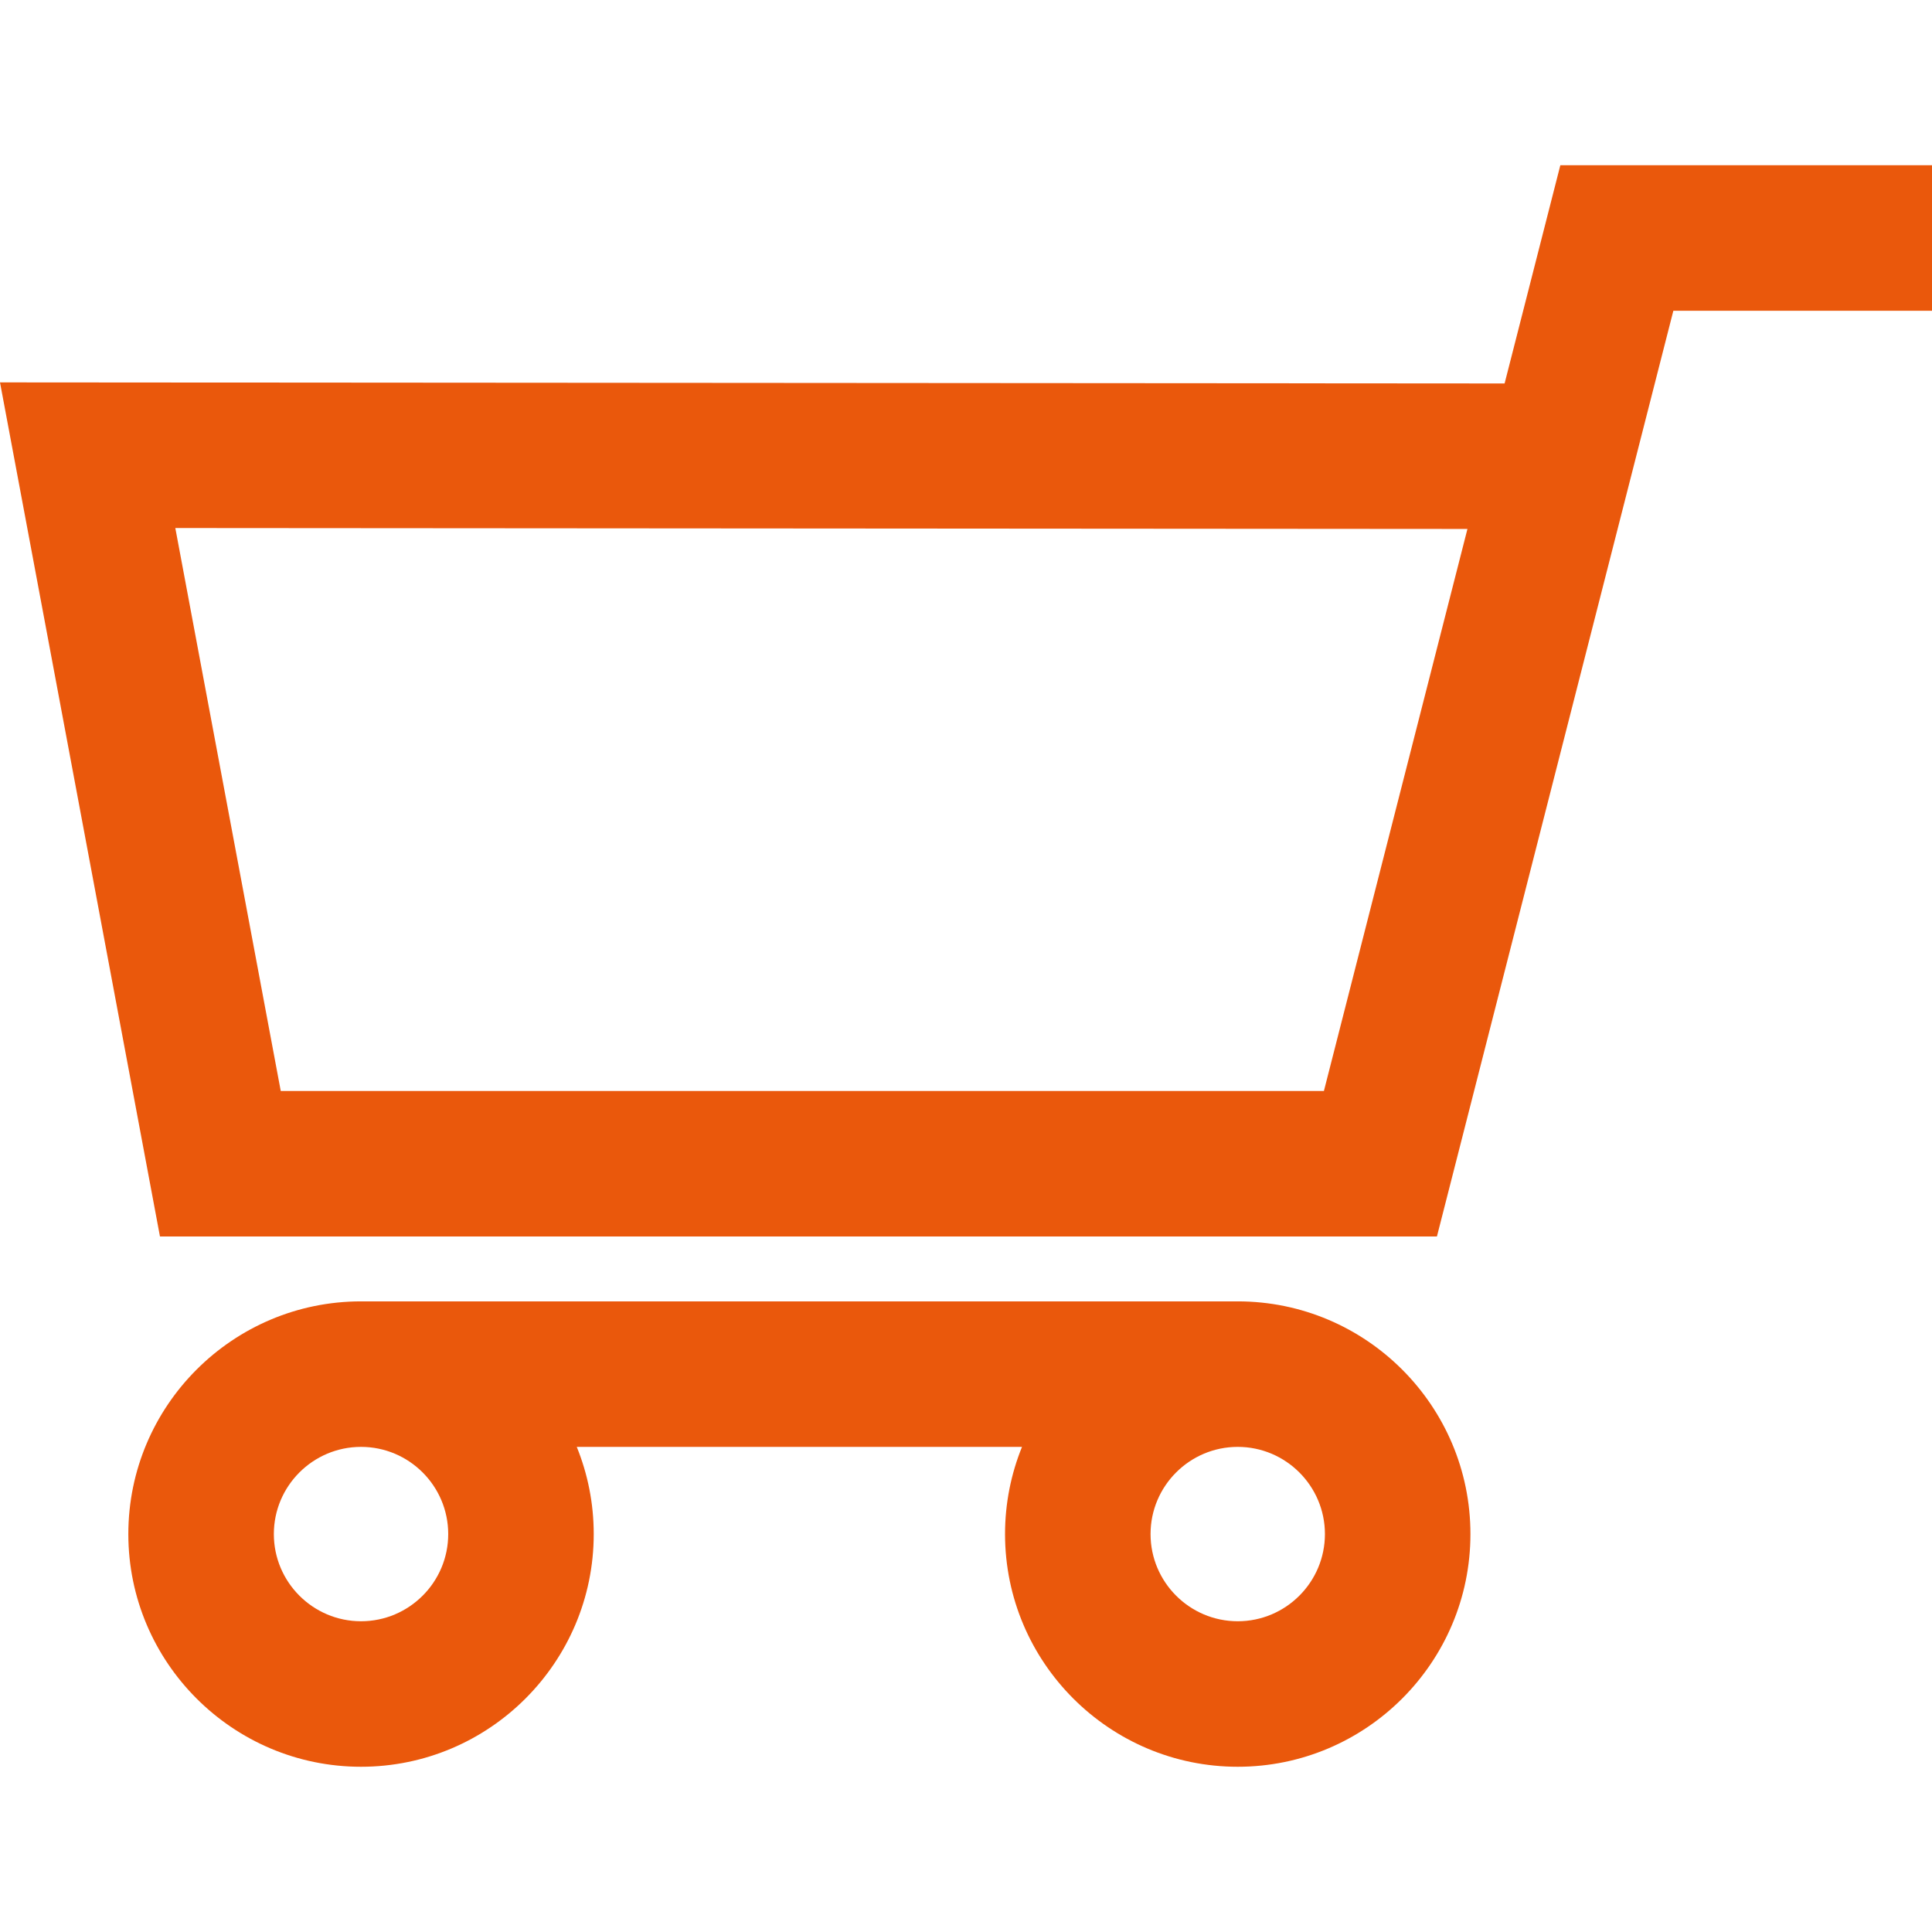
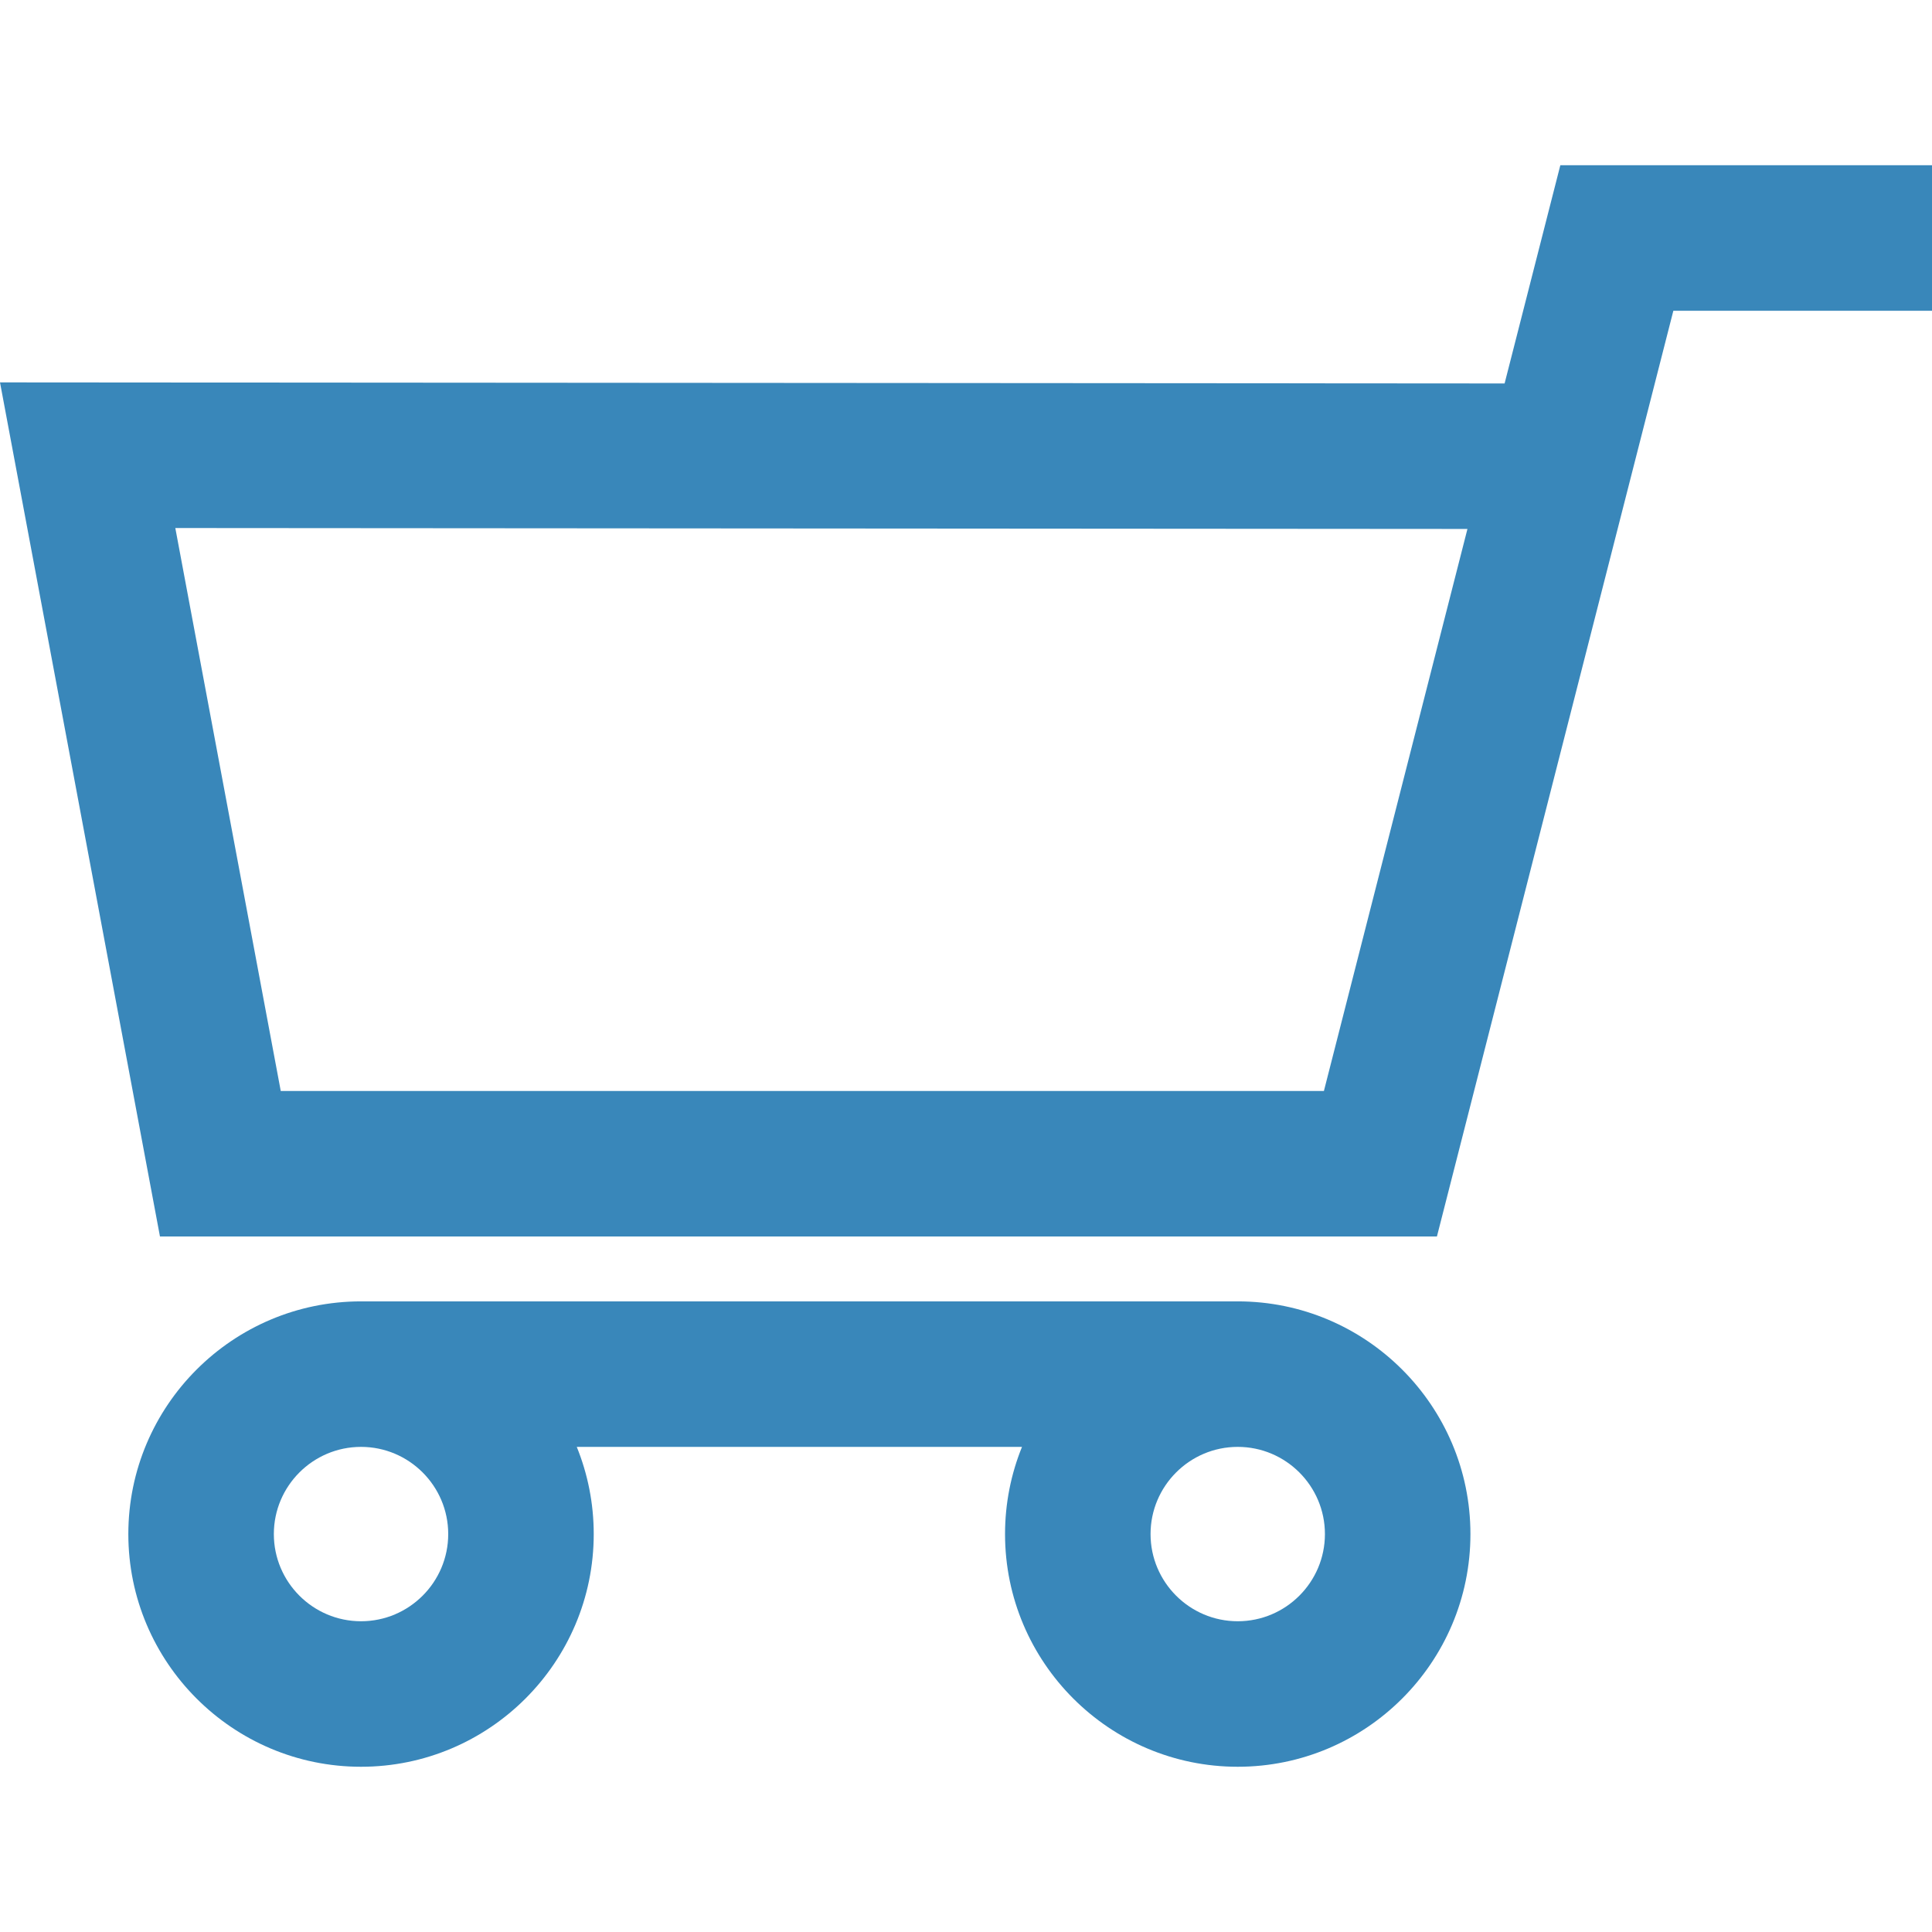
- <svg xmlns="http://www.w3.org/2000/svg" fill="rgba(234, 88, 12,1)" version="1.1" id="Capa_1" width="24" height="24" viewBox="0 0 902.86 902.86" xml:space="preserve">
+ <svg xmlns="http://www.w3.org/2000/svg" fill="#3987ba" version="1.1" id="Capa_1" width="24" height="24" viewBox="0 0 902.86 902.86" xml:space="preserve">
  <g>
    <g>
      <path d="M671.504,577.829l110.485-432.609H902.86v-68H729.174L703.128,179.2L0,178.697l74.753,399.129h596.751V577.829z     M685.766,247.188l-67.077,262.64H131.199L81.928,246.756L685.766,247.188z" />
      <path d="M578.418,825.641c59.961,0,108.743-48.783,108.743-108.744s-48.782-108.742-108.743-108.742H168.717    c-59.961,0-108.744,48.781-108.744,108.742s48.782,108.744,108.744,108.744c59.962,0,108.743-48.783,108.743-108.744    c0-14.4-2.821-28.152-7.927-40.742h208.069c-5.107,12.59-7.928,26.342-7.928,40.742    C469.675,776.858,518.457,825.641,578.418,825.641z M209.46,716.897c0,22.467-18.277,40.744-40.743,40.744    c-22.466,0-40.744-18.277-40.744-40.744c0-22.465,18.277-40.742,40.744-40.742C191.183,676.155,209.46,694.432,209.46,716.897z     M619.162,716.897c0,22.467-18.277,40.744-40.743,40.744s-40.743-18.277-40.743-40.744c0-22.465,18.277-40.742,40.743-40.742    S619.162,694.432,619.162,716.897z" />
    </g>
  </g>
</svg>
